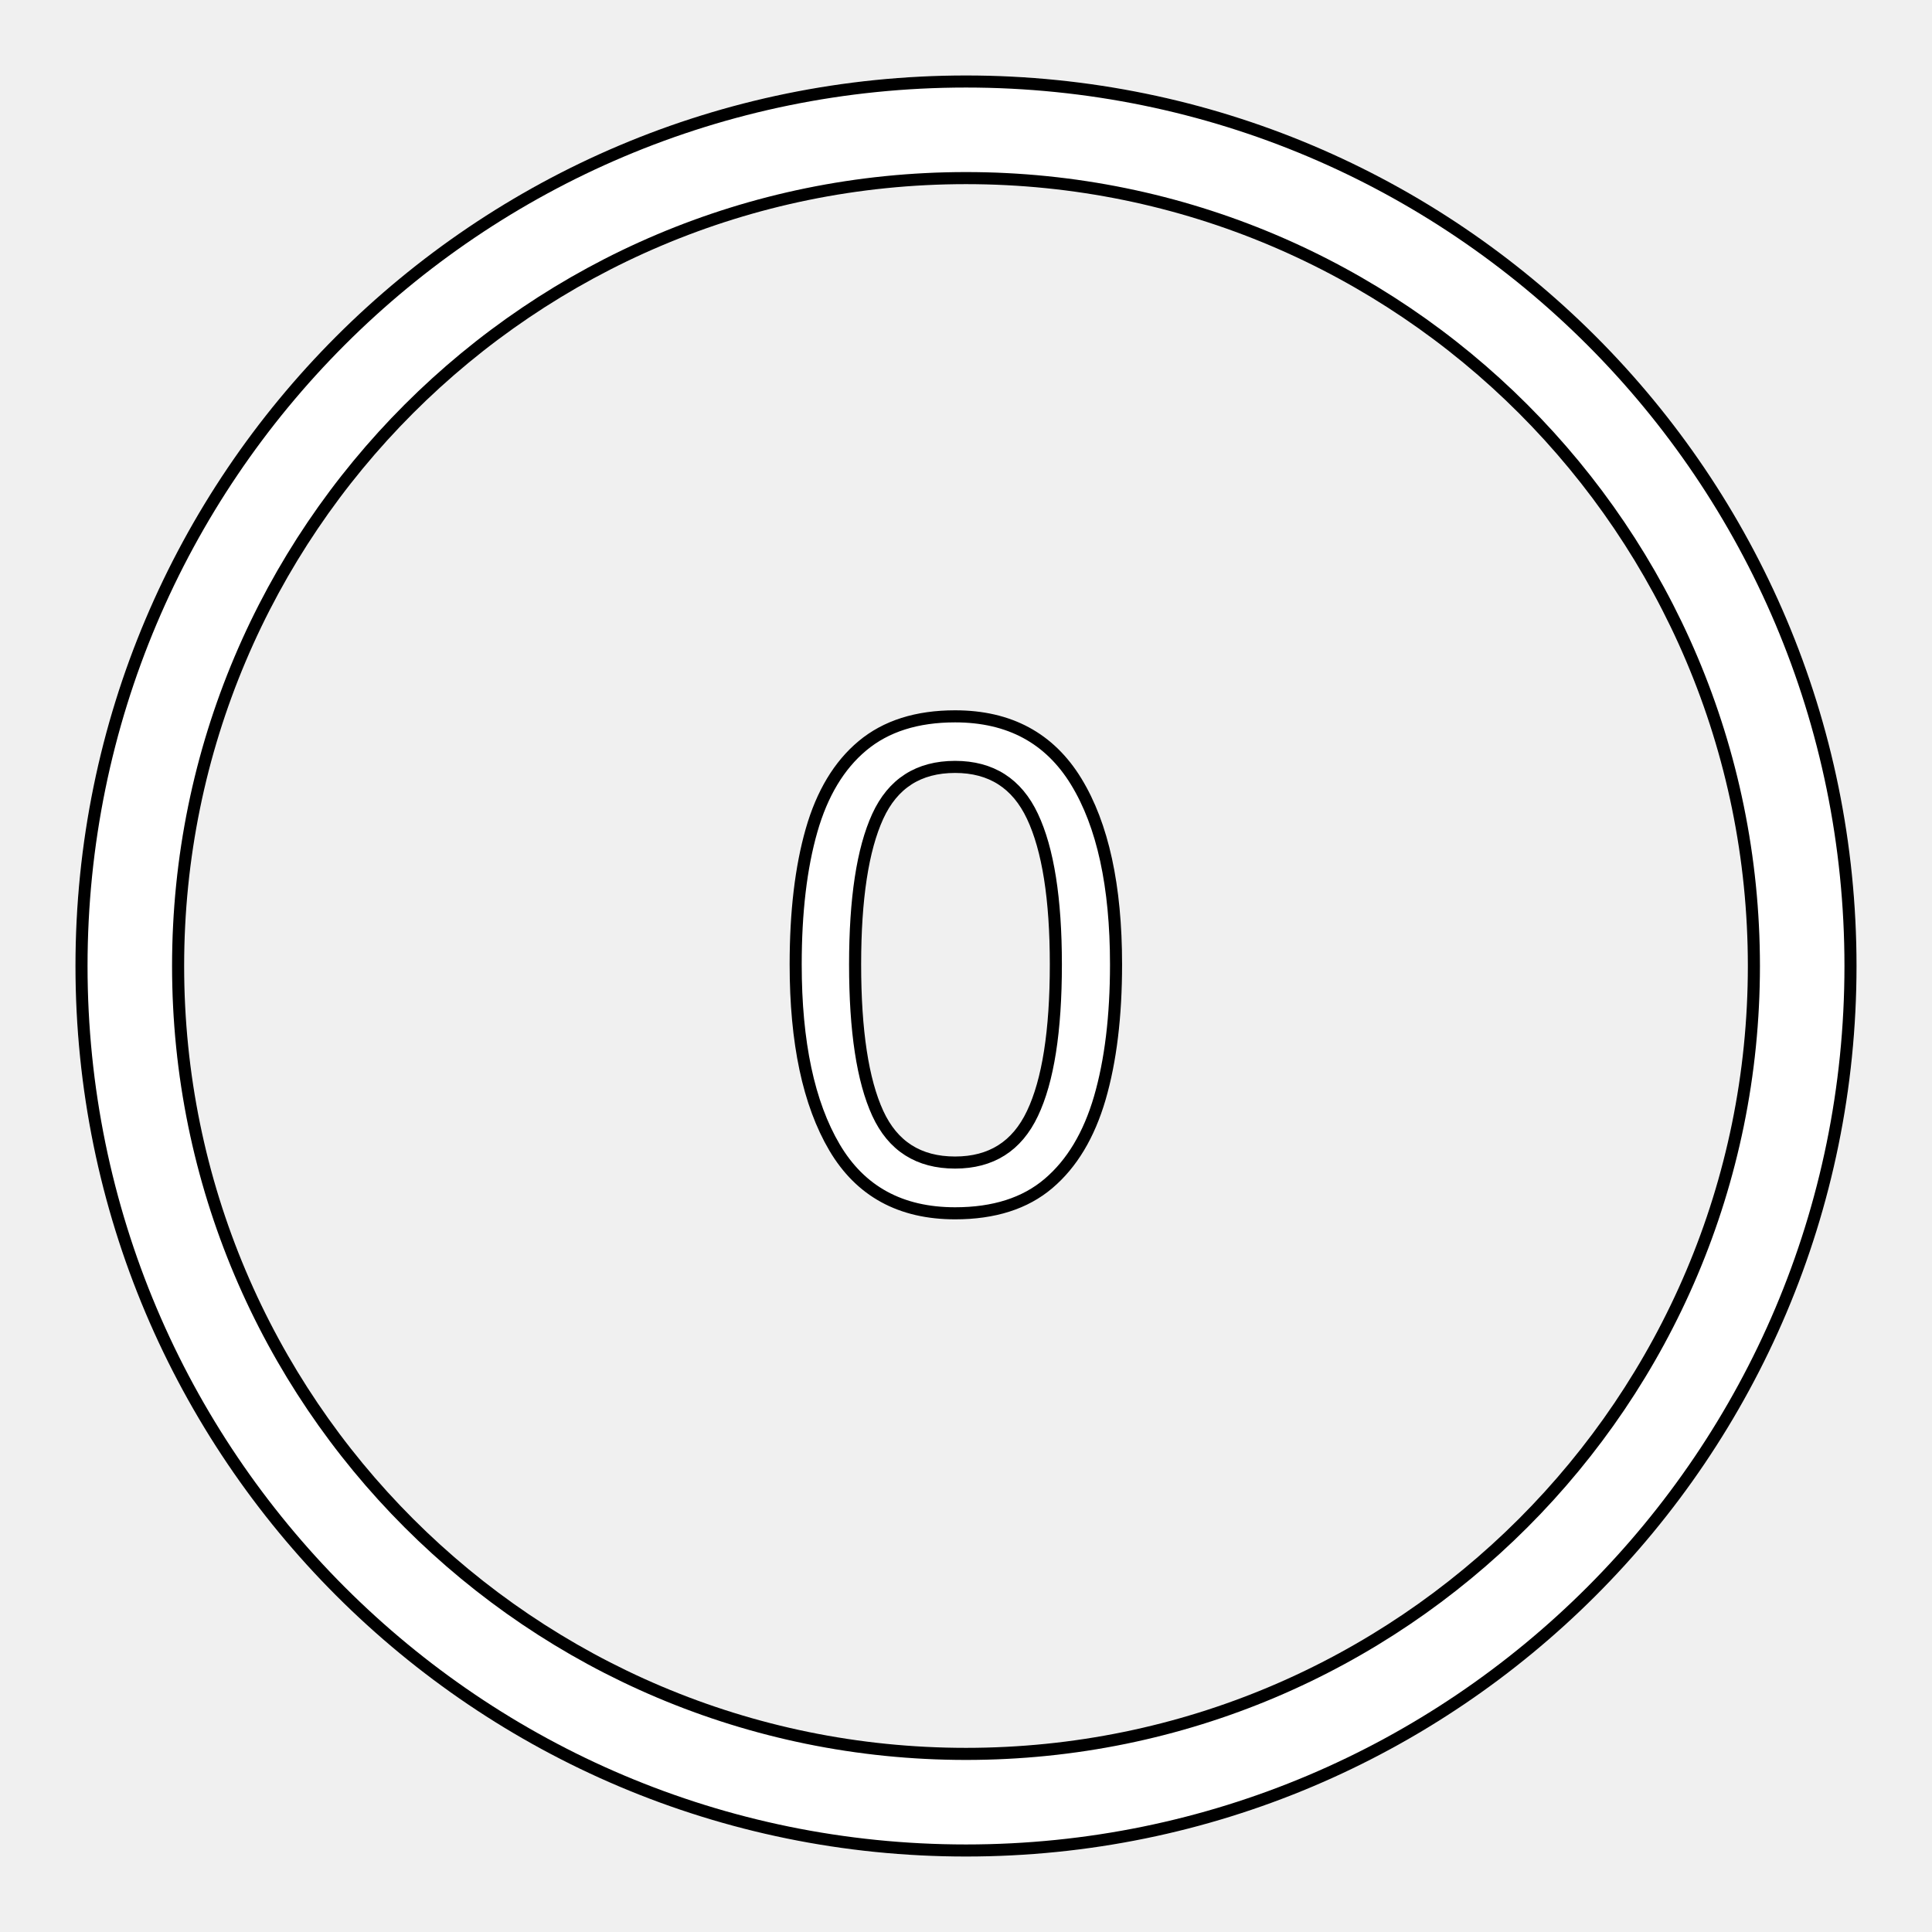
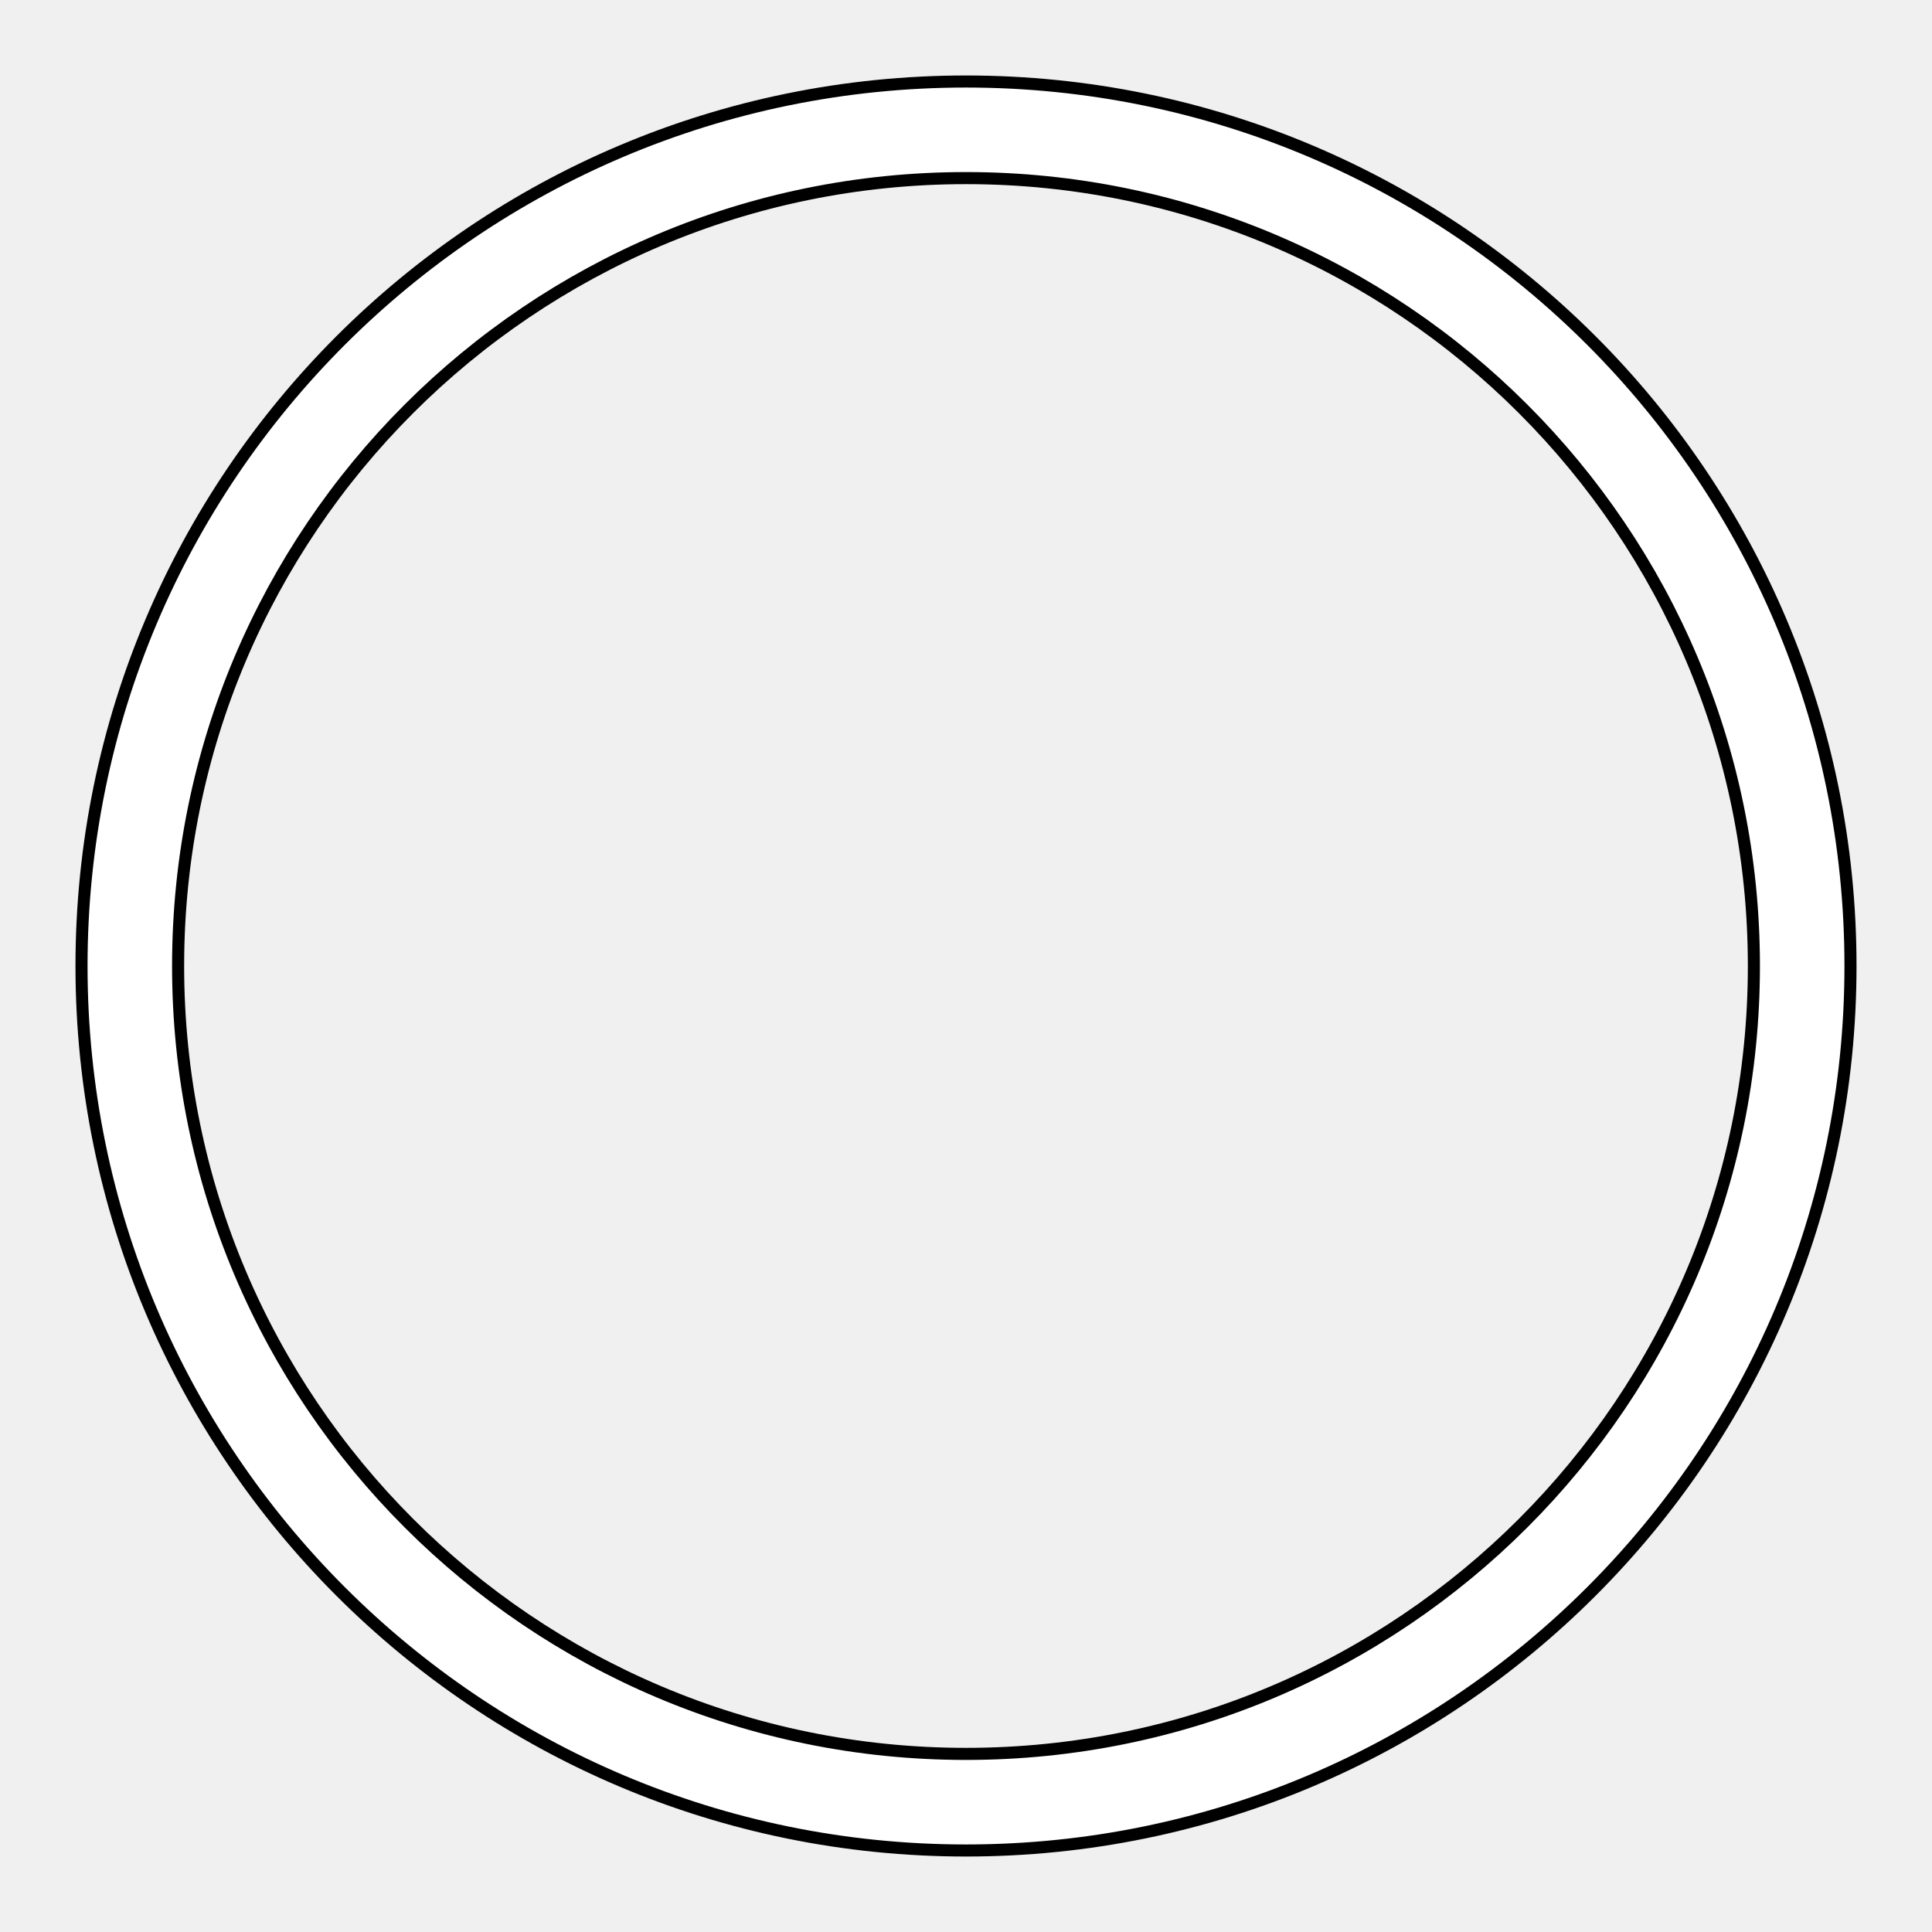
<svg xmlns="http://www.w3.org/2000/svg" width="160" height="160">
-   <text xml:space="preserve" x="63.143" y="99.92" style="font-size:56px;font-family:&quot;Roboto Mono&quot;;-inkscape-font-specification:&quot;Roboto Mono, Normal&quot;;text-align:start;writing-mode:lr-tb;direction:ltr;text-anchor:start;fill:#fff;fill-opacity:1;stroke:#000;stroke-opacity:1">
-     <tspan x="63.143" y="99.92">0</tspan>
-   </text>
  <circle cx="80" cy="80" r="69.75" style="fill:none;stroke:#fff;stroke-width:8;stroke-dasharray:none;stroke-opacity:1" />
  <circle cx="80" cy="80" r="73.25" style="fill:none;stroke:#000" />
  <circle cx="80" cy="80" r="65.25" style="fill:none;stroke:#000;stroke-width:1" />
</svg>
